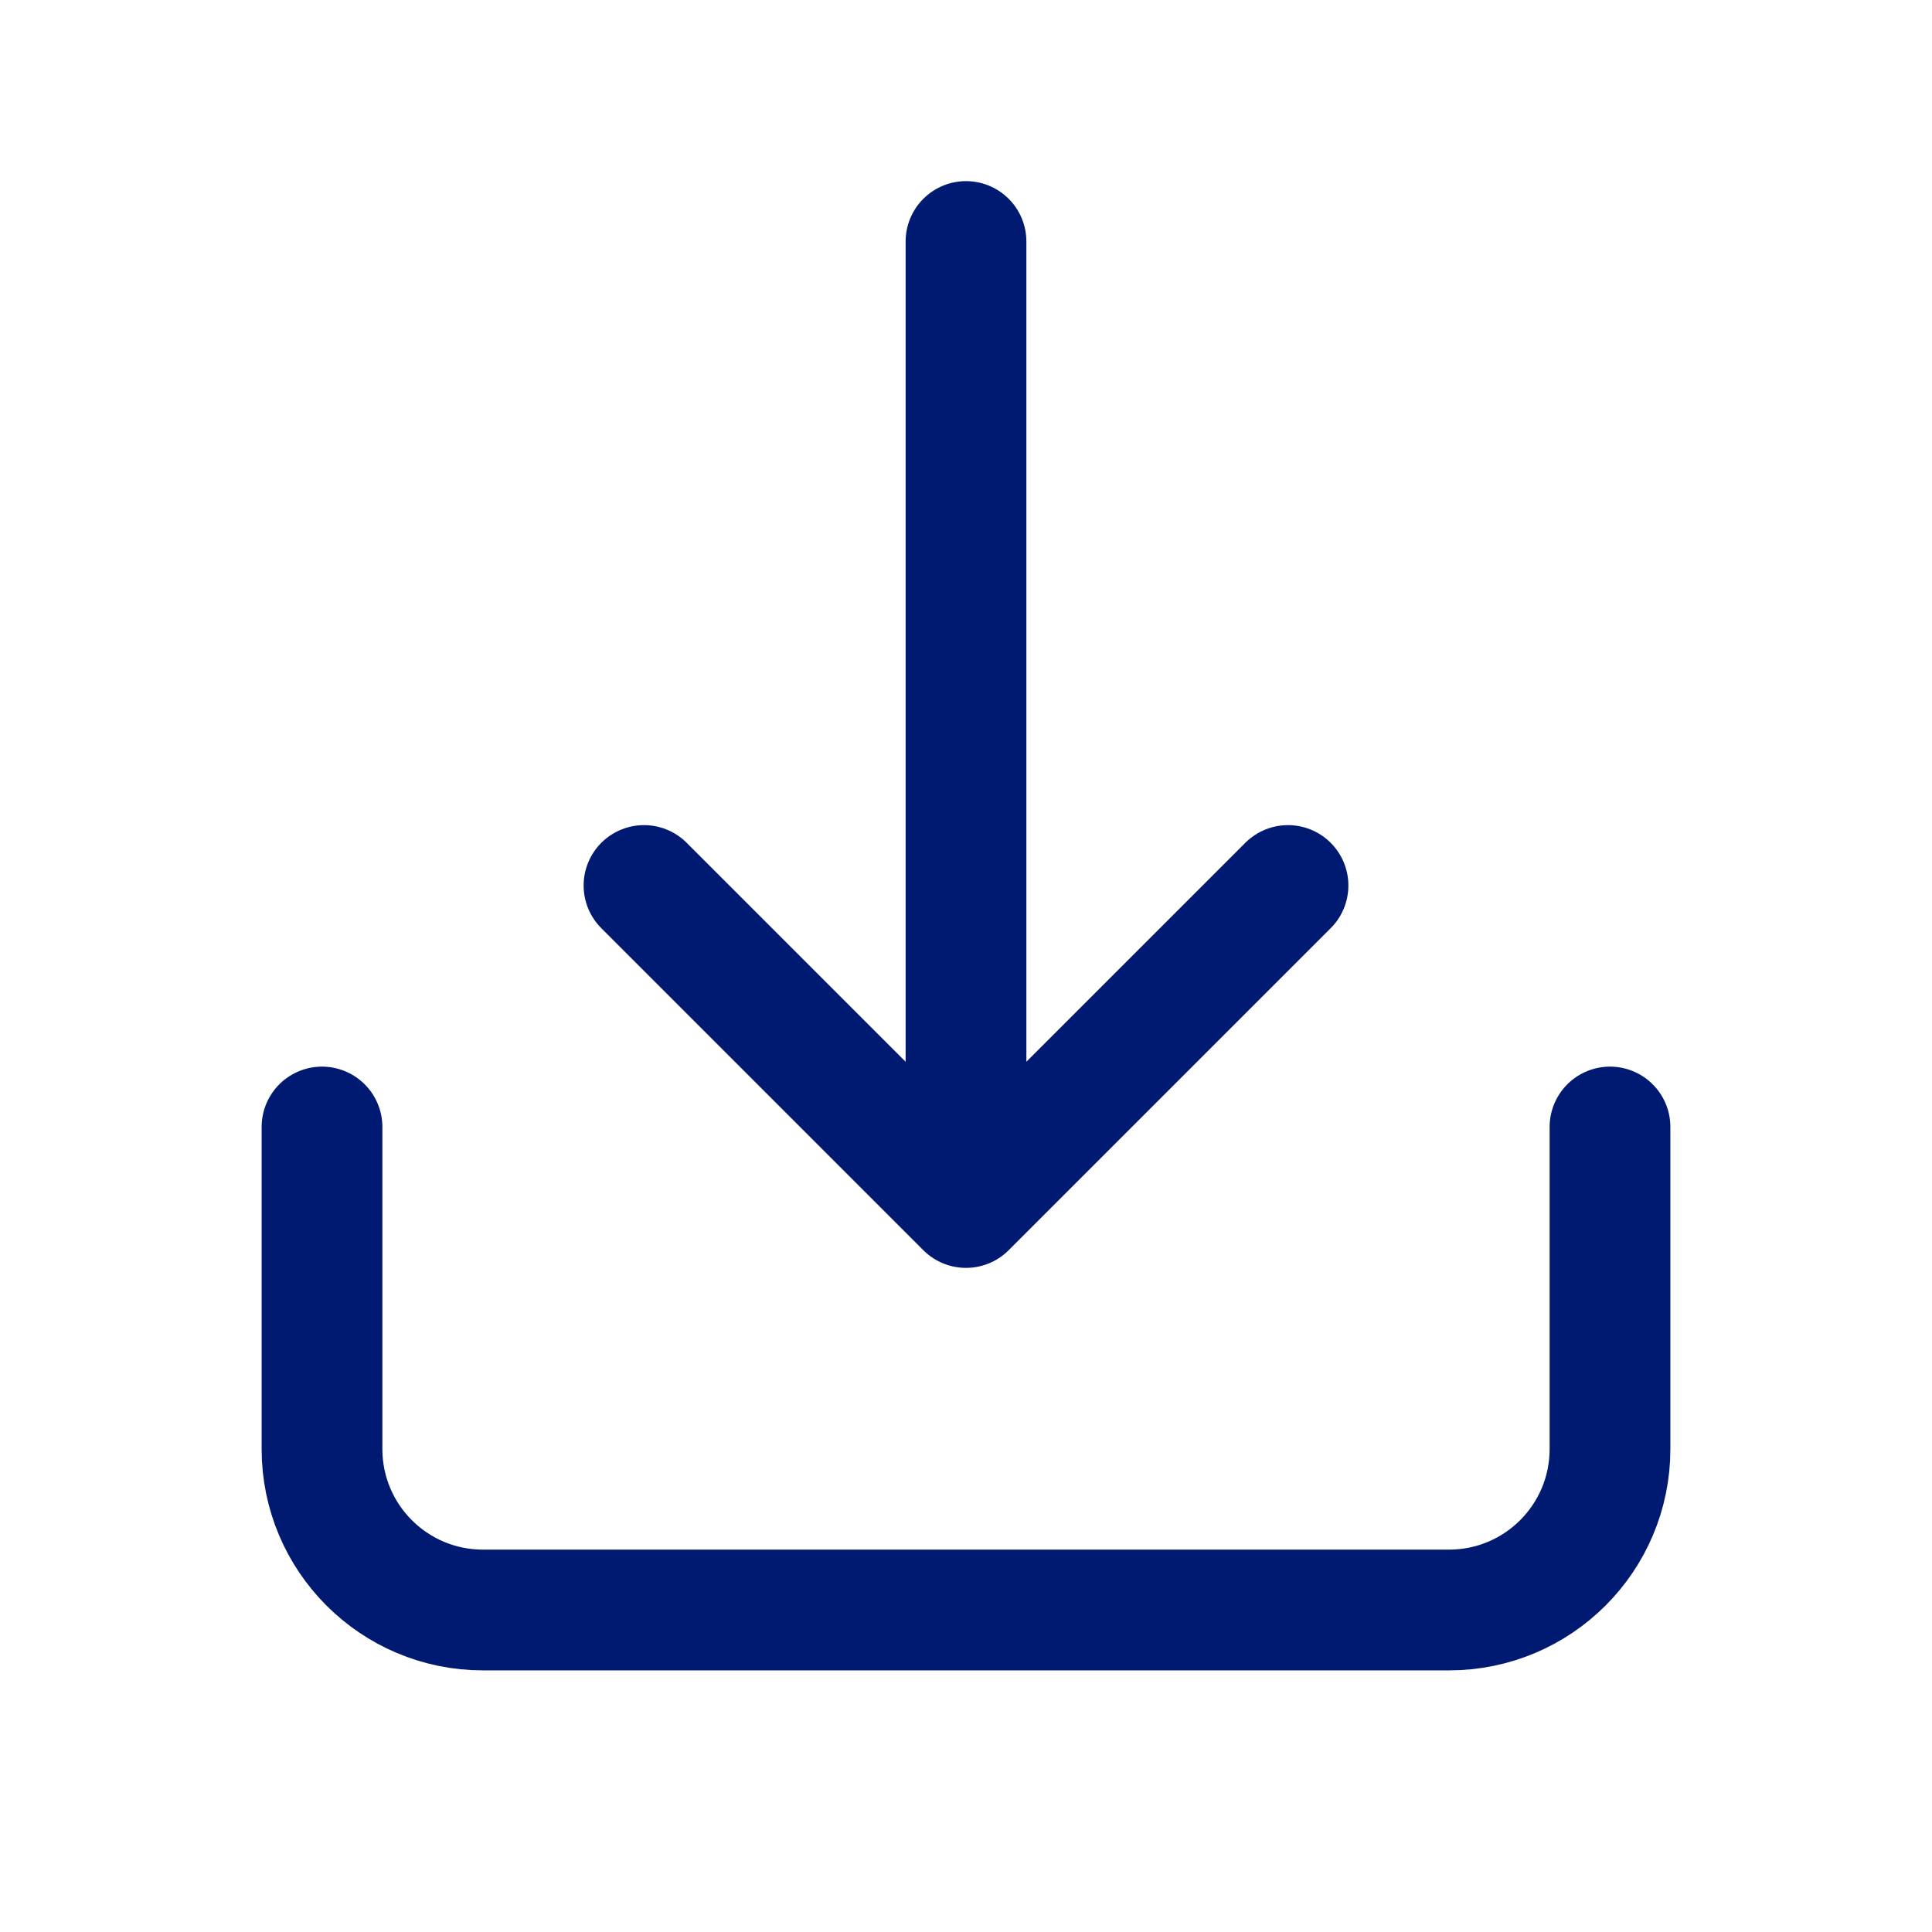
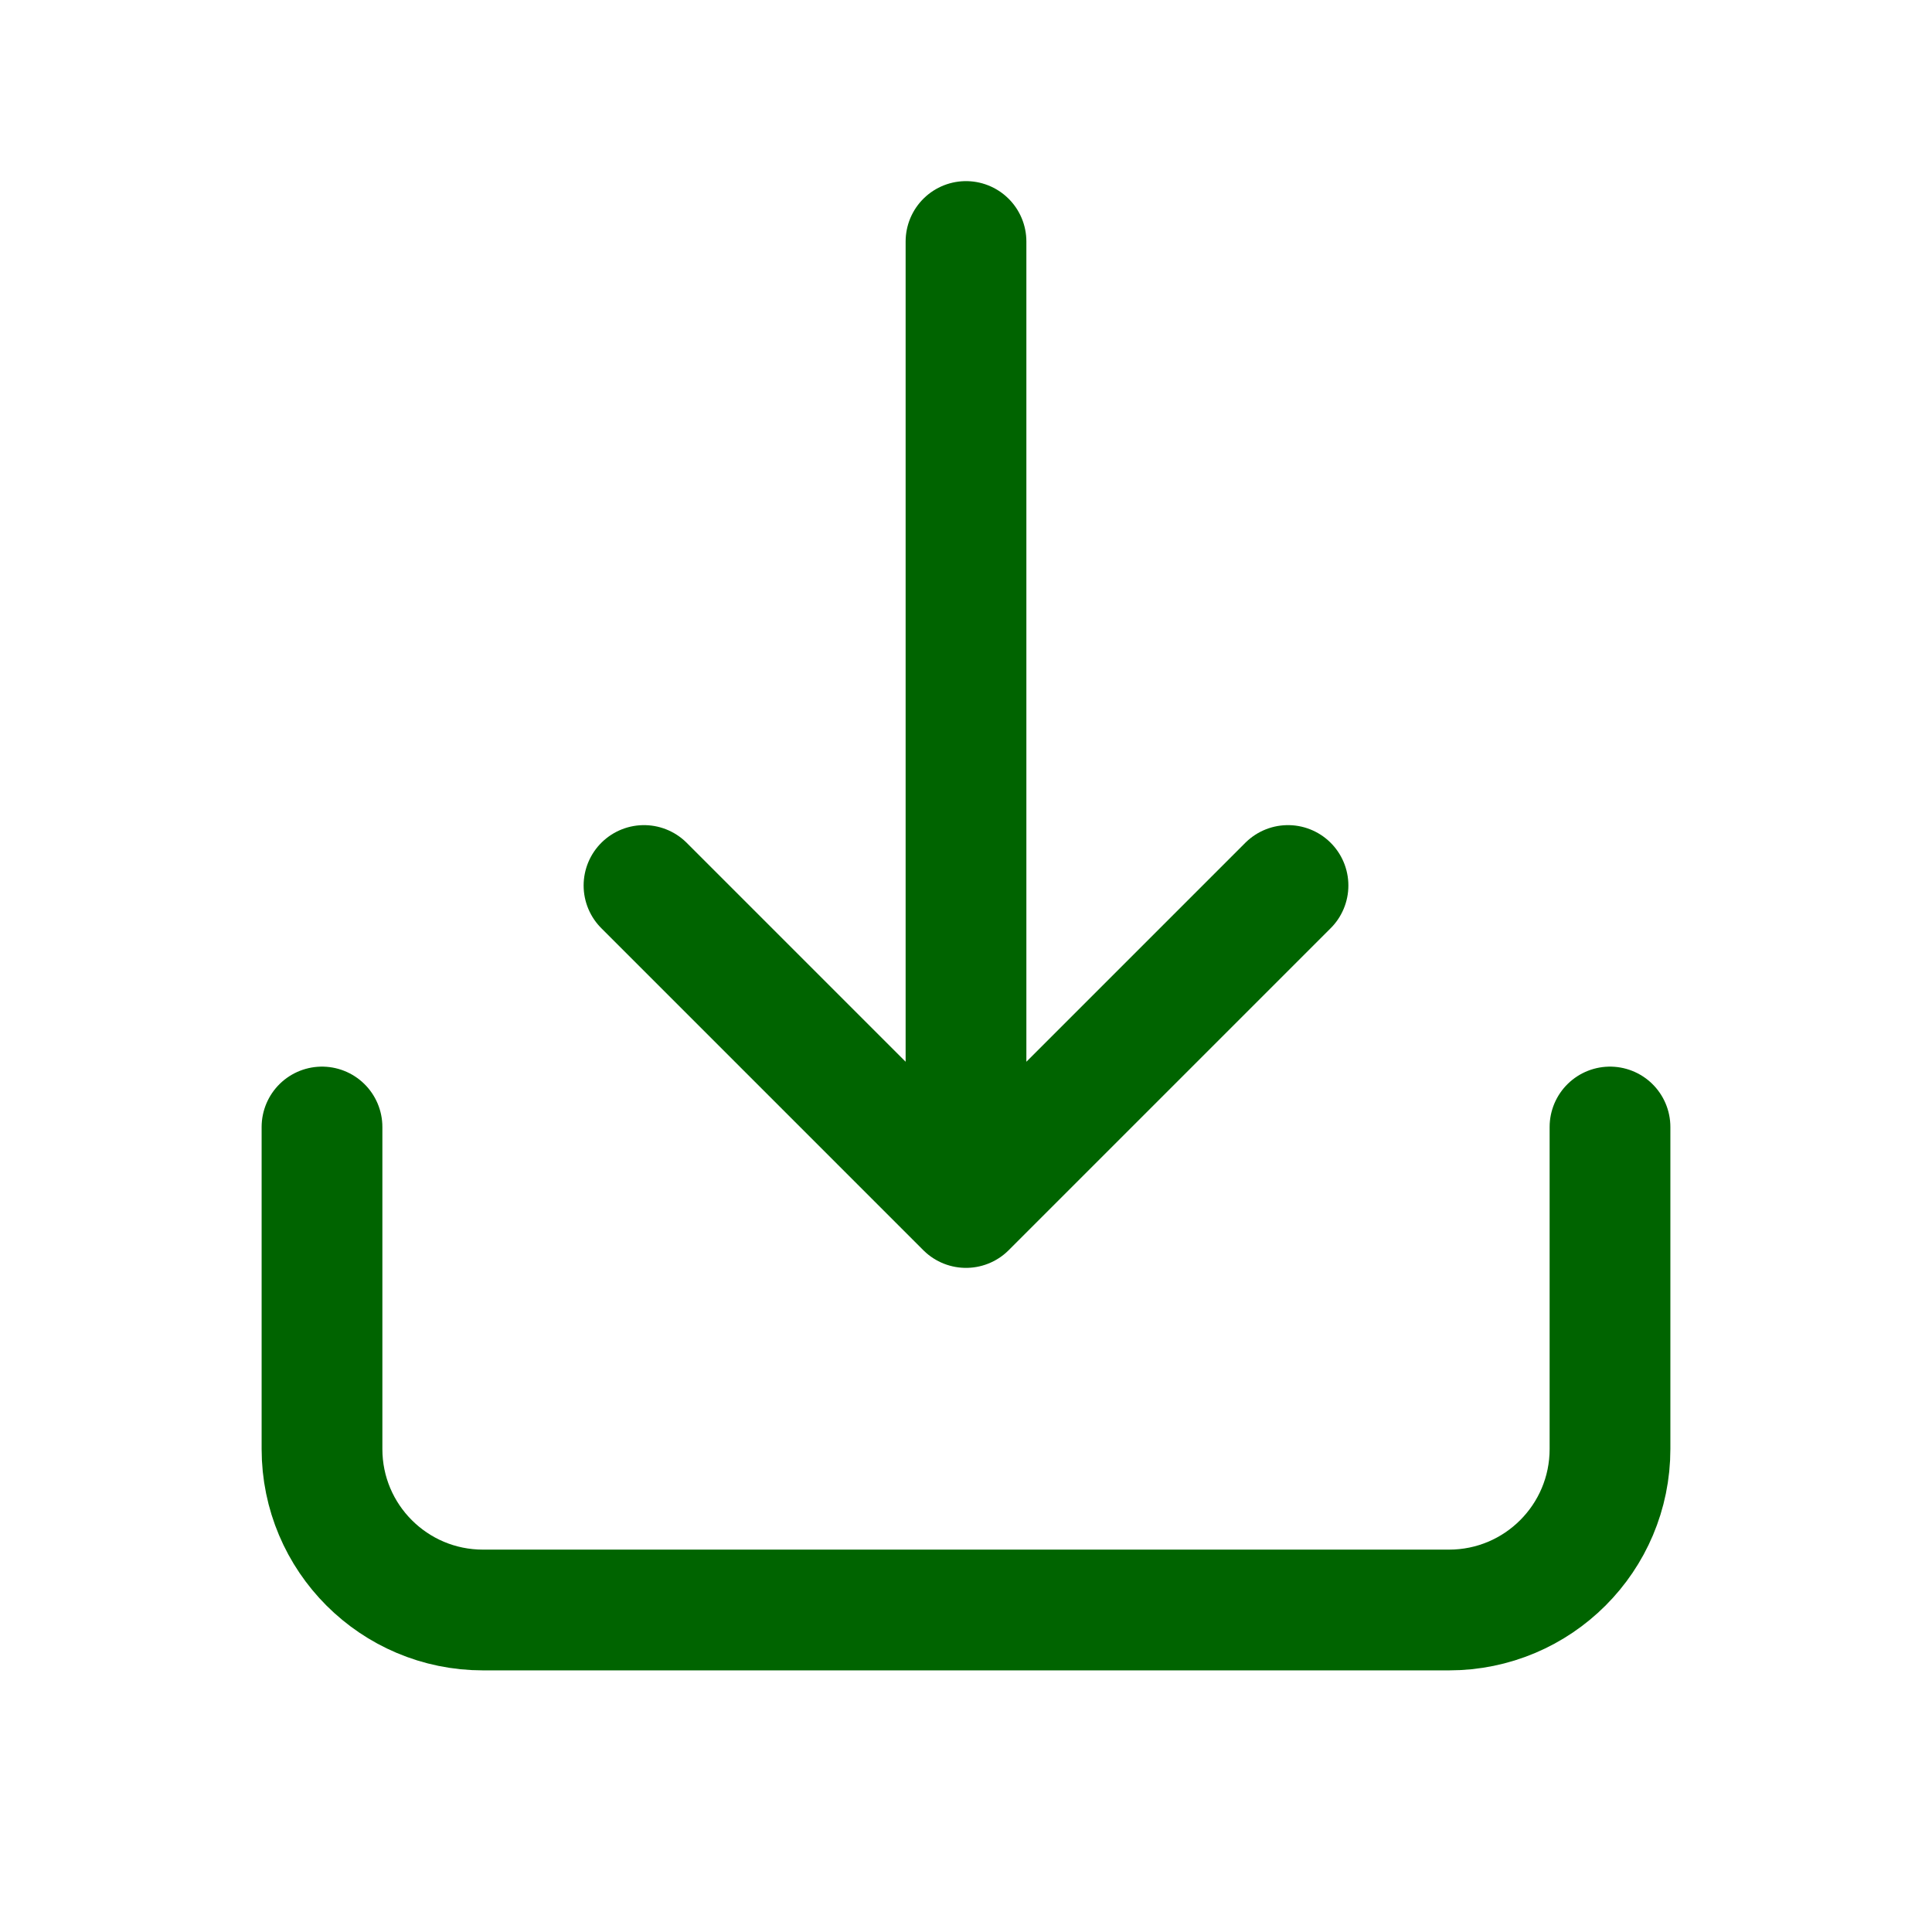
<svg xmlns="http://www.w3.org/2000/svg" width="24" height="24" viewBox="0 0 24 24" fill="none">
-   <path d="M20 14V18C20 19.105 19.105 20 18 20H6C4.895 20 4 19.105 4 18V14M12 15L12 3M12 15L8 11M12 15L16 11" stroke="#001A72" stroke-width="1.5" stroke-linecap="round" stroke-linejoin="round" />
+   <path d="M20 14V18C20 19.105 19.105 20 18 20H6C4.895 20 4 19.105 4 18V14M12 15L12 3M12 15L8 11M12 15L16 11" stroke="#006400" stroke-width="1.5" stroke-linecap="round" stroke-linejoin="round" />
</svg>
